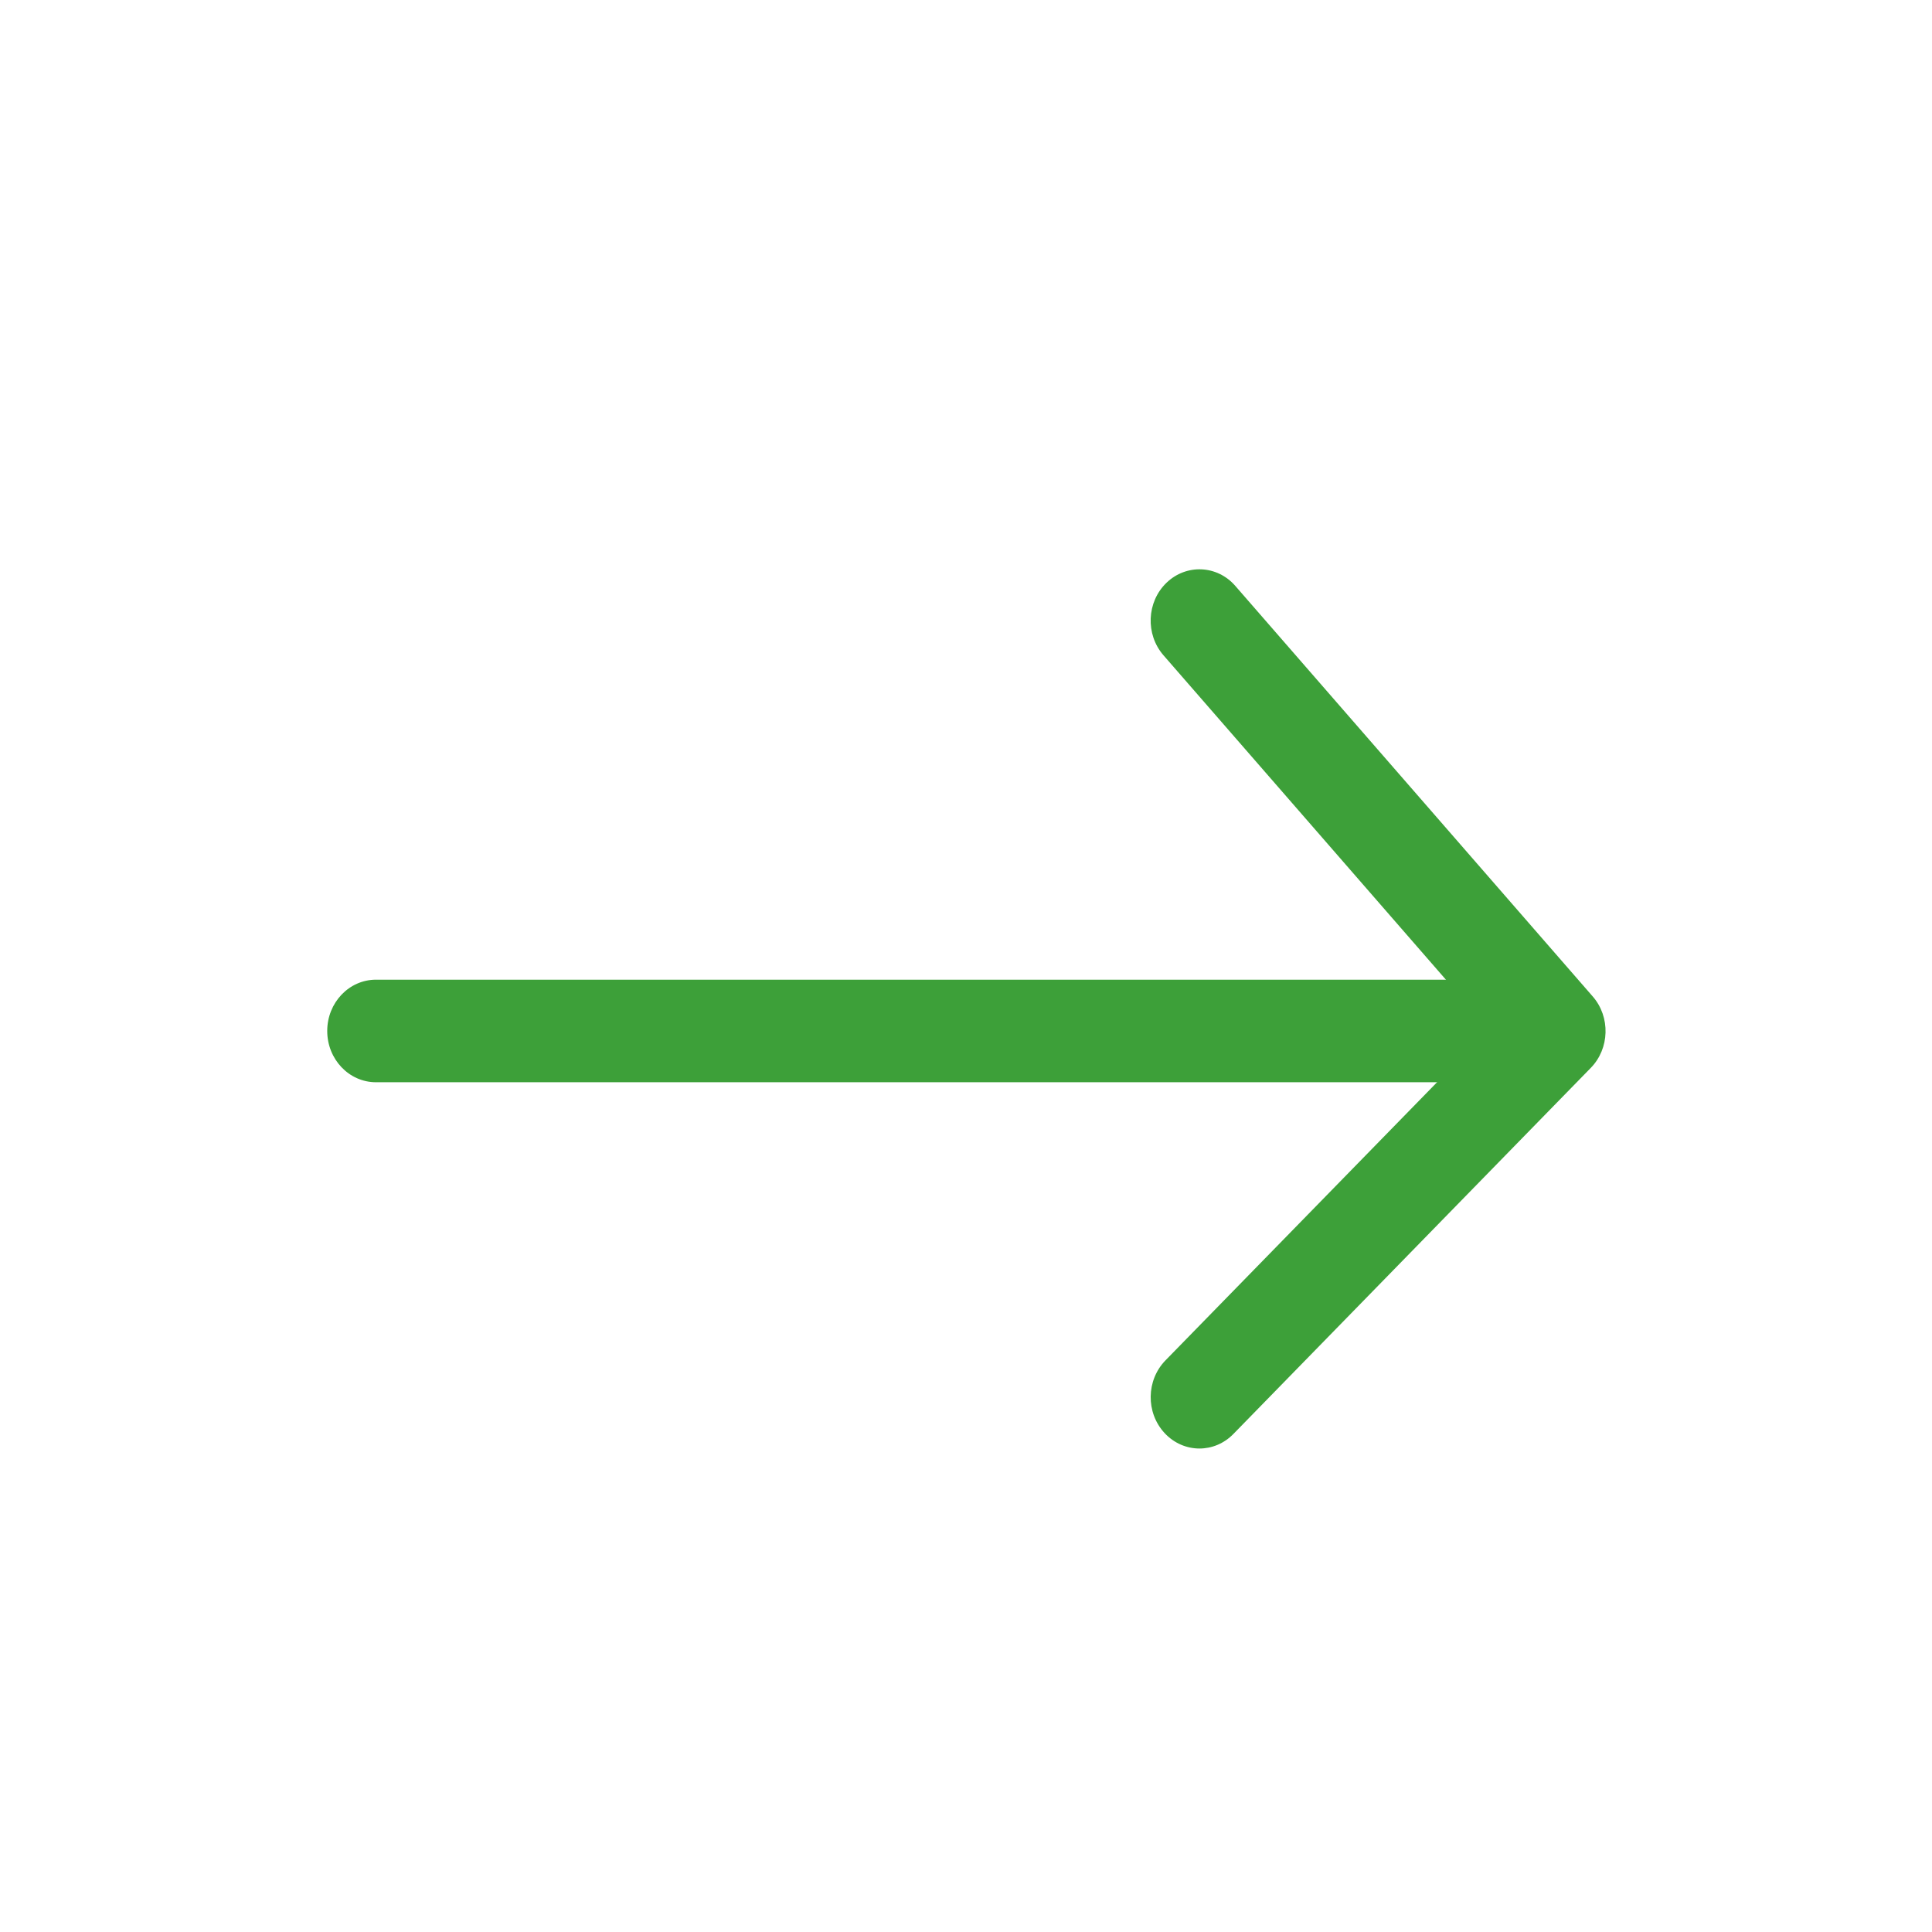
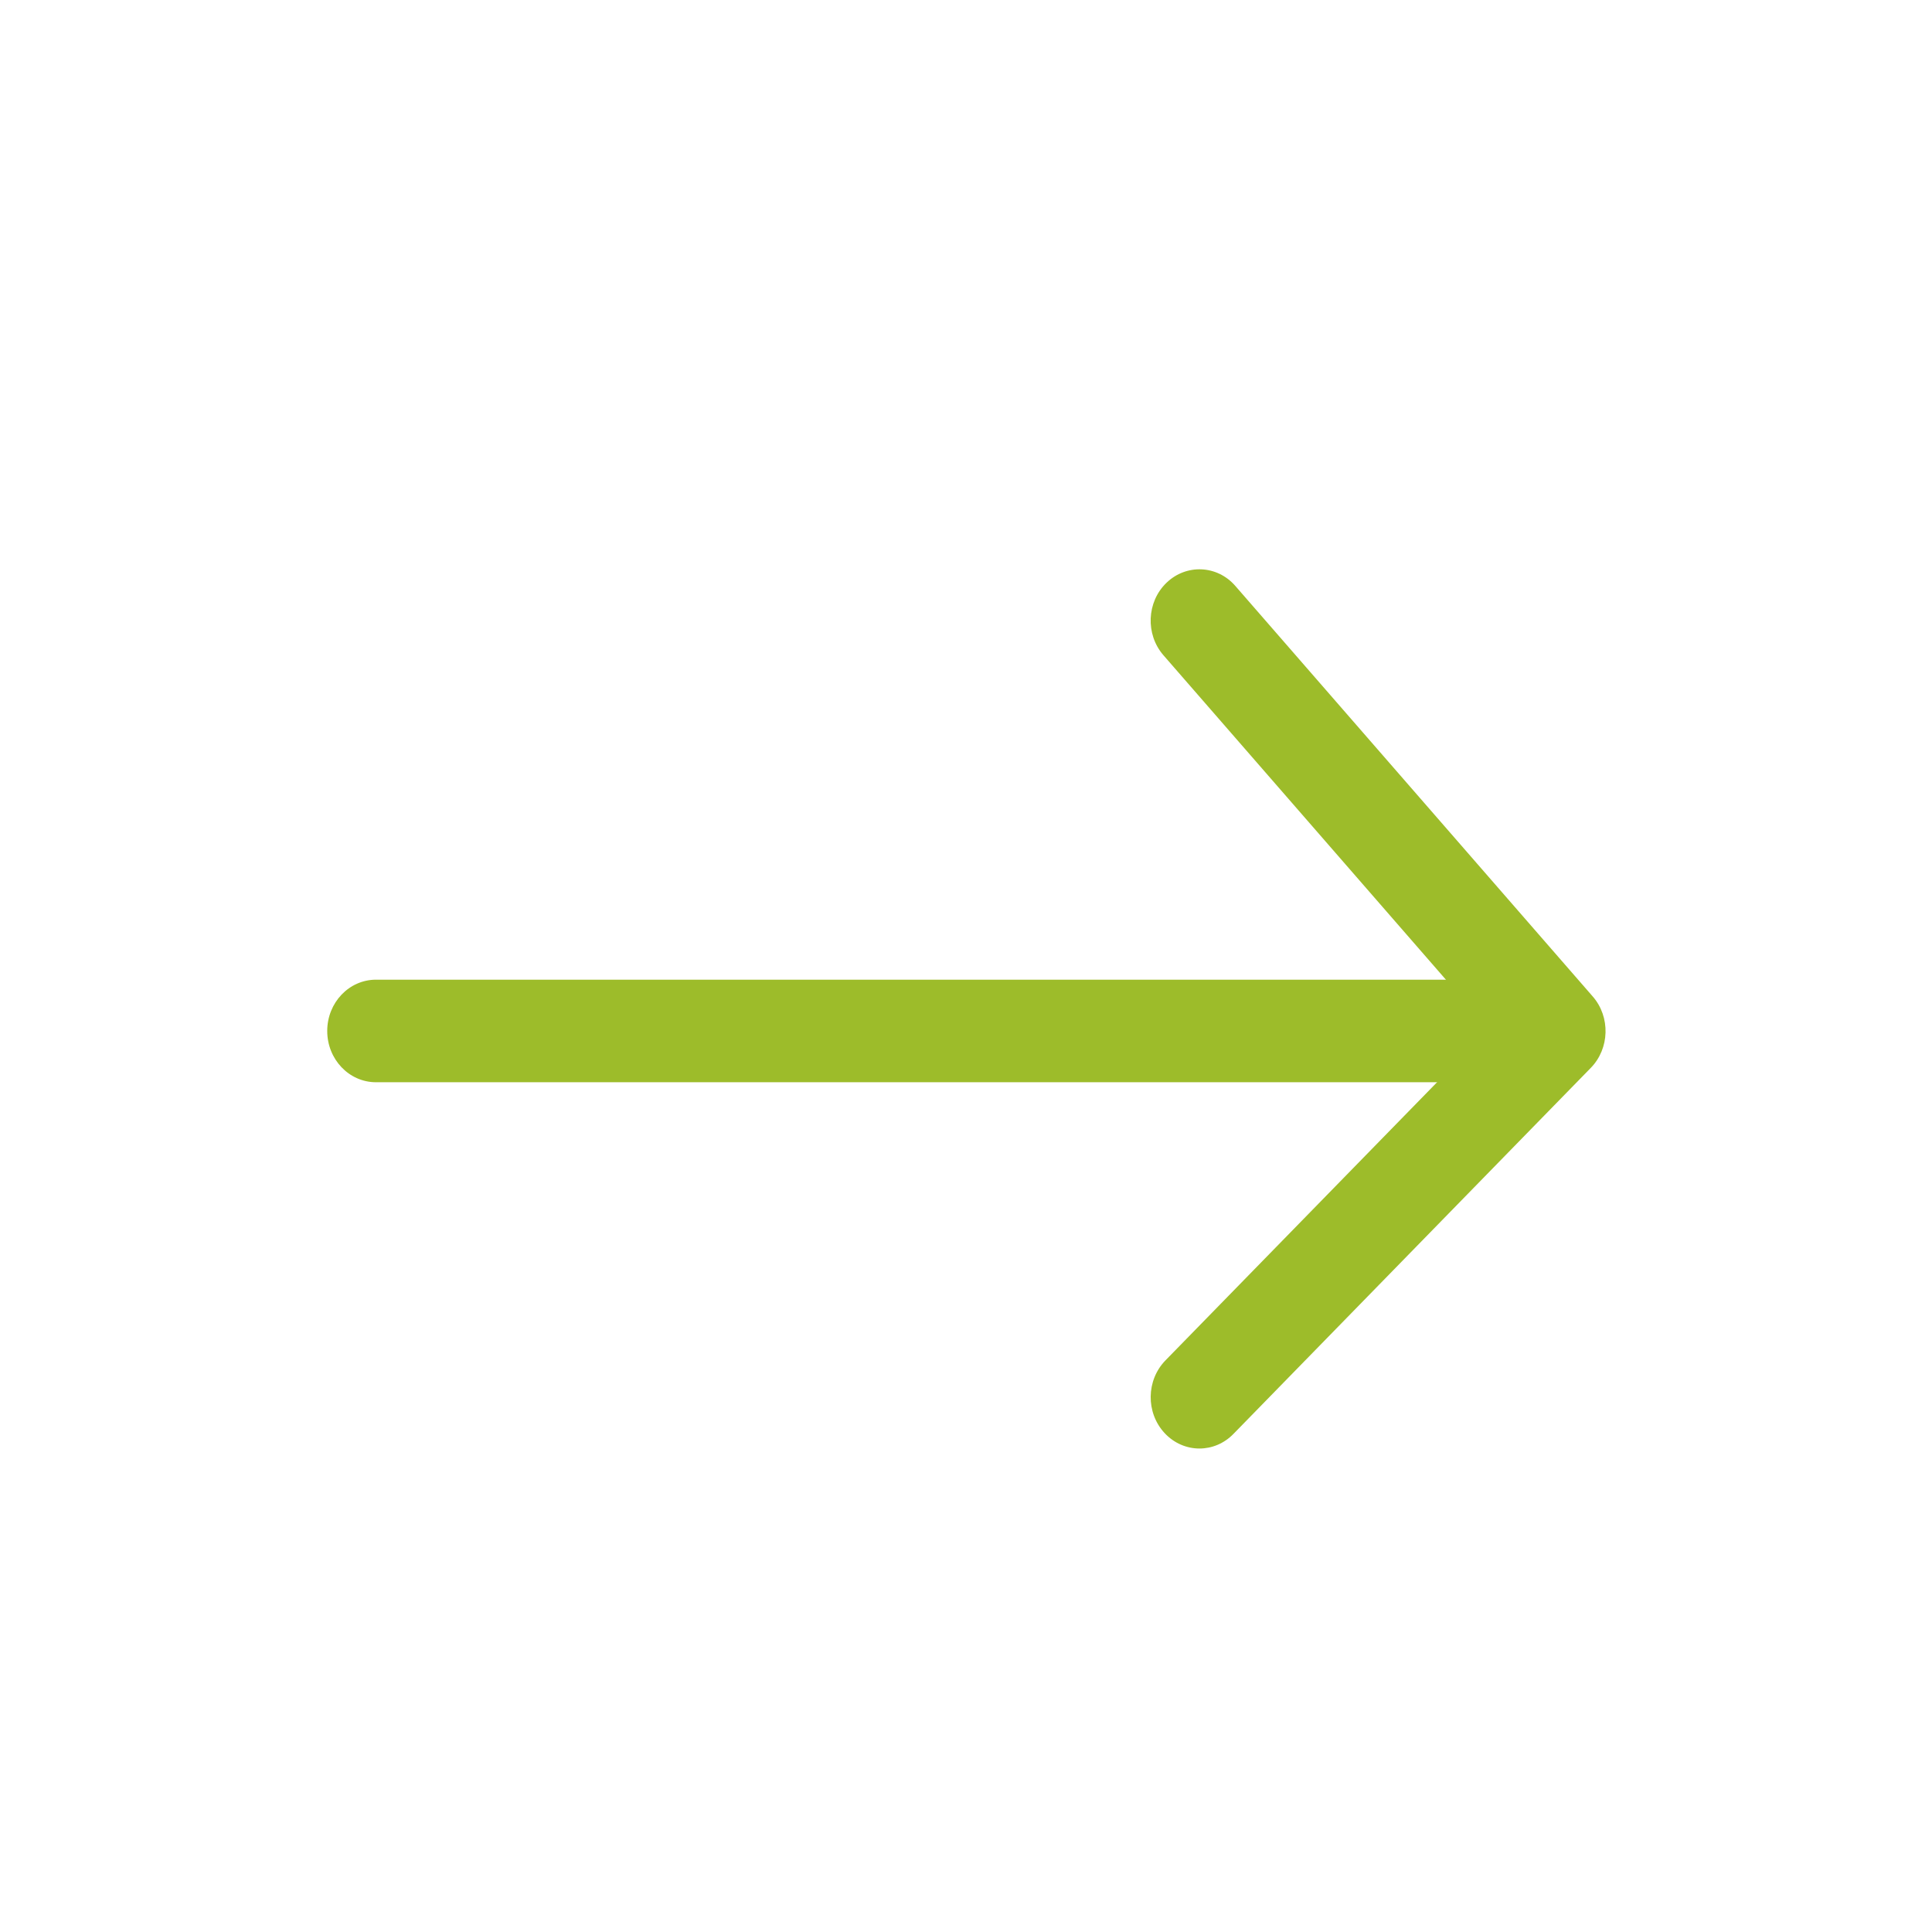
<svg xmlns="http://www.w3.org/2000/svg" width="24" height="24" viewBox="0 0 24 24" fill="none">
-   <path d="M18.562 13.444H4.671C4.336 13.444 4.065 13.159 4.065 12.807C4.065 12.455 4.336 12.17 4.671 12.17L18.562 12.17C18.897 12.17 19.168 12.455 19.168 12.807C19.168 13.159 18.897 13.444 18.562 13.444Z" fill="#3DA039" />
-   <path d="M14.9 17.994C14.742 17.994 14.584 17.929 14.466 17.801C14.232 17.548 14.238 17.145 14.478 16.899L18.496 12.784L14.453 8.14C14.227 7.88 14.244 7.477 14.49 7.24C14.736 7.002 15.121 7.019 15.346 7.279L19.786 12.379C20.007 12.633 19.996 13.026 19.761 13.266L15.322 17.813C15.204 17.934 15.052 17.994 14.9 17.994L14.9 17.994Z" fill="#3DA039" />
+   <path d="M18.562 13.444H4.671C4.336 13.444 4.065 13.159 4.065 12.807C4.065 12.455 4.336 12.17 4.671 12.17L18.562 12.17C18.897 12.17 19.168 12.455 19.168 12.807C19.168 13.159 18.897 13.444 18.562 13.444Z" fill="#9DBC2A" />
+   <path d="M14.9 17.994C14.742 17.994 14.584 17.929 14.466 17.801C14.232 17.548 14.238 17.145 14.478 16.899L18.496 12.784L14.453 8.14C14.227 7.88 14.244 7.477 14.49 7.24C14.736 7.002 15.121 7.019 15.346 7.279L19.786 12.379C20.007 12.633 19.996 13.026 19.761 13.266L15.322 17.813C15.204 17.934 15.052 17.994 14.9 17.994L14.9 17.994Z" fill="#9DBC2A" />
</svg>
